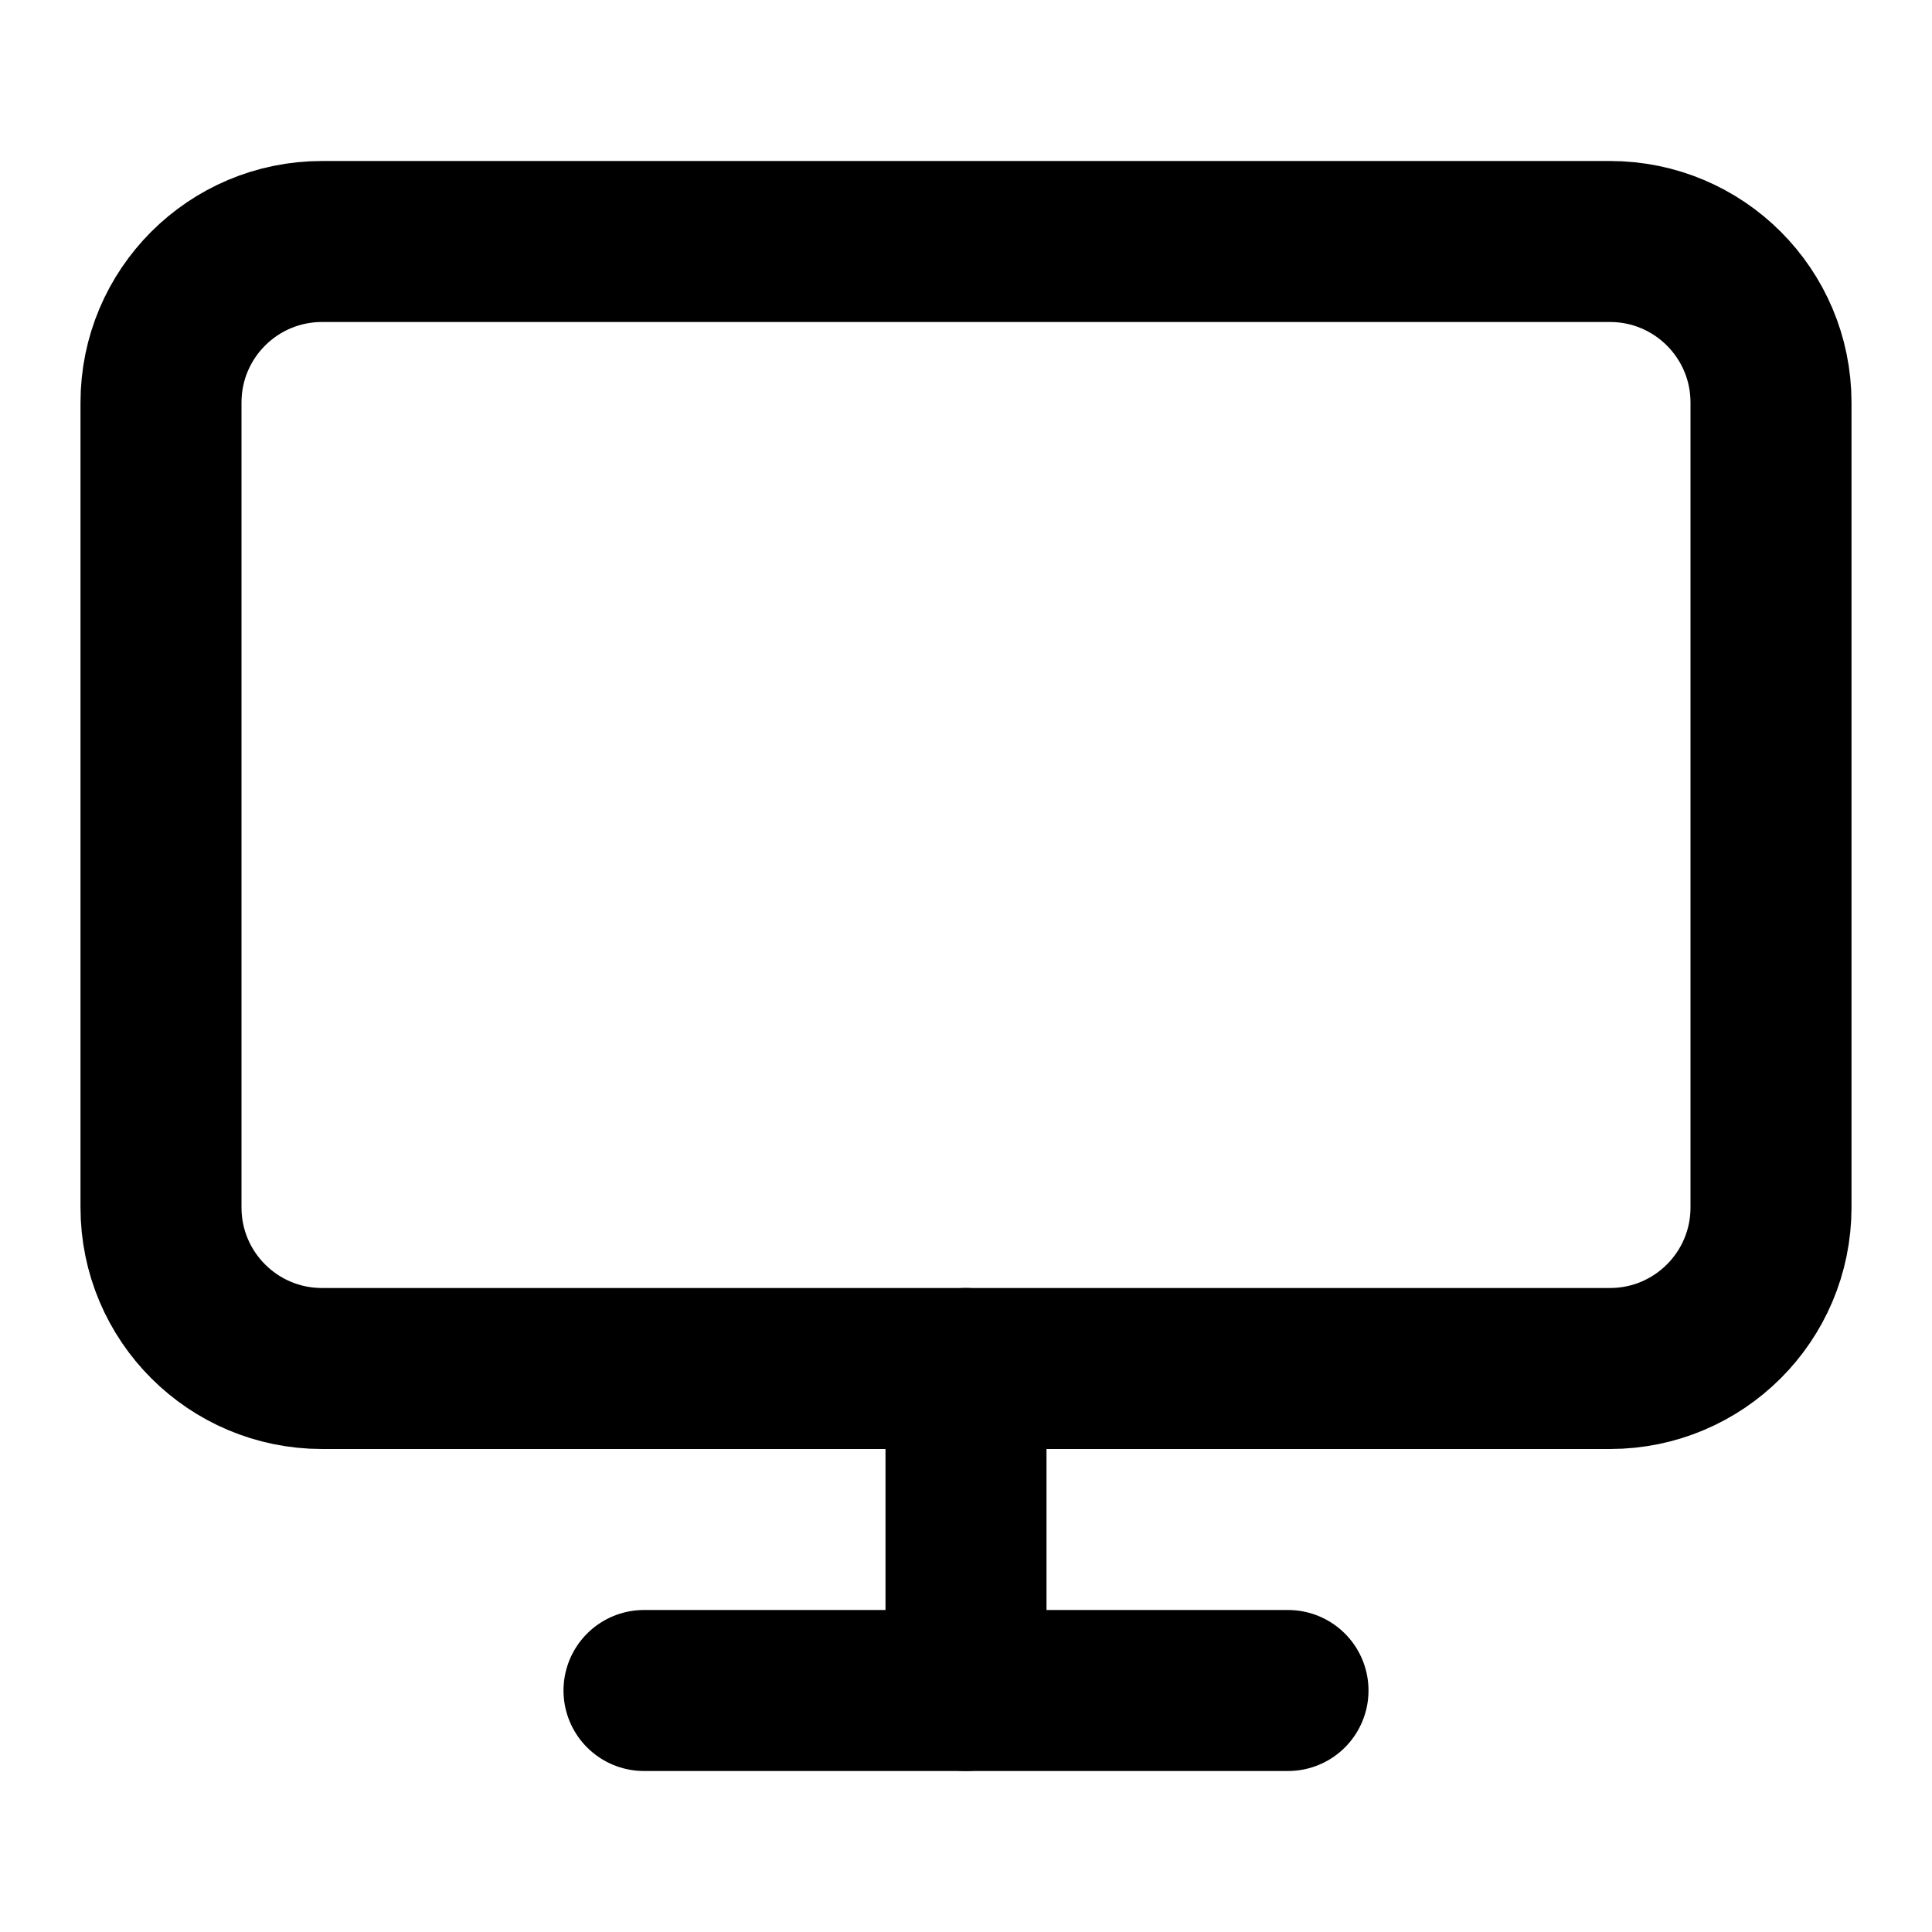
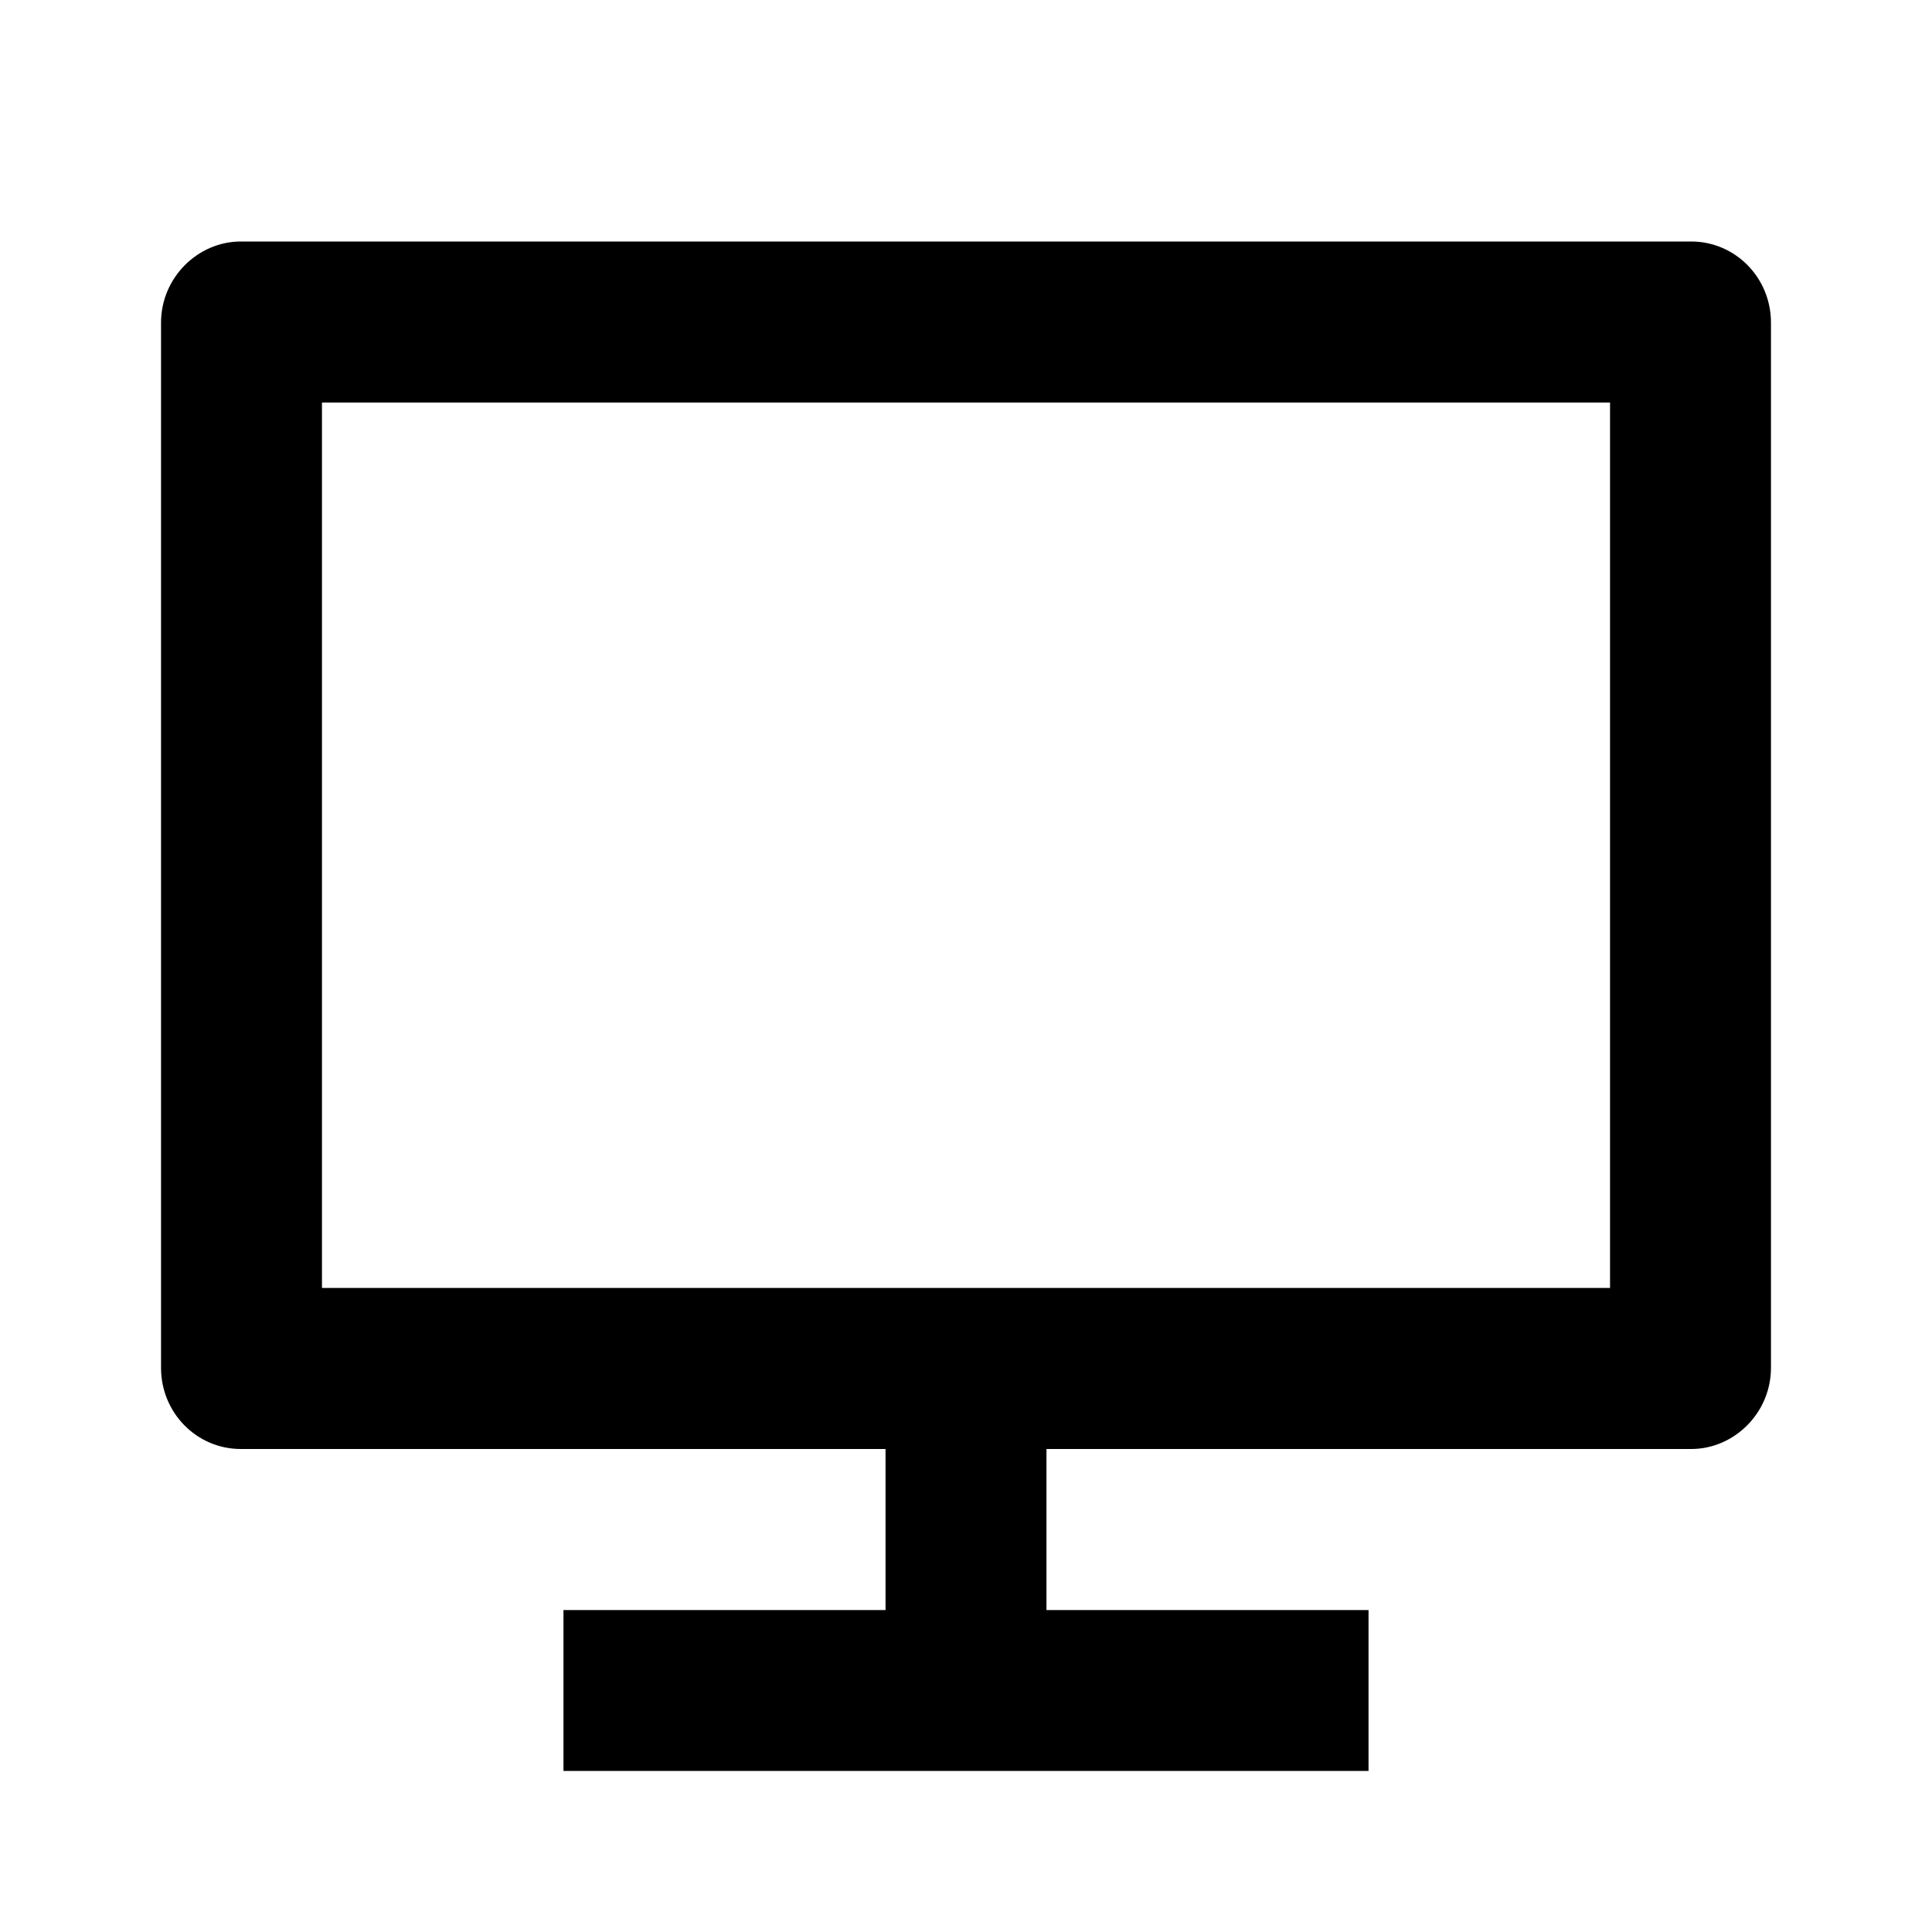
- <svg xmlns="http://www.w3.org/2000/svg" width="24" height="24" viewBox="0 0 24 24" fill="none" stroke="currentColor" stroke-width="2" stroke-linecap="round" stroke-linejoin="round">
-   <rect x="2" y="3" width="20" height="14" rx="2" ry="2" />
-   <line x1="8" y1="21" x2="16" y2="21" />
-   <line x1="12" y1="17" x2="12" y2="21" />
+ <svg xmlns="http://www.w3.org/2000/svg" fill="none" version="1.1" width="20" height="20" viewBox="0 0 20 20">
+   <g>
+     <path d="M3.333,13.333L16.667,13.333L16.667,4.167L3.333,4.167L3.333,13.333ZM10.833,15L10.833,16.667L14.167,16.667L14.167,18.333L5.833,18.333L5.833,16.667L9.167,16.667L9.167,15L2.493,15C2.037,15,1.667,14.626,1.667,14.16L1.667,3.34C1.667,2.876,2.046,2.5,2.493,2.5L17.507,2.5C17.963,2.5,18.333,2.874,18.333,3.34L18.333,14.16C18.333,14.624,17.954,15,17.507,15L10.833,15Z" fill="currentColor" />
+   </g>
</svg>
